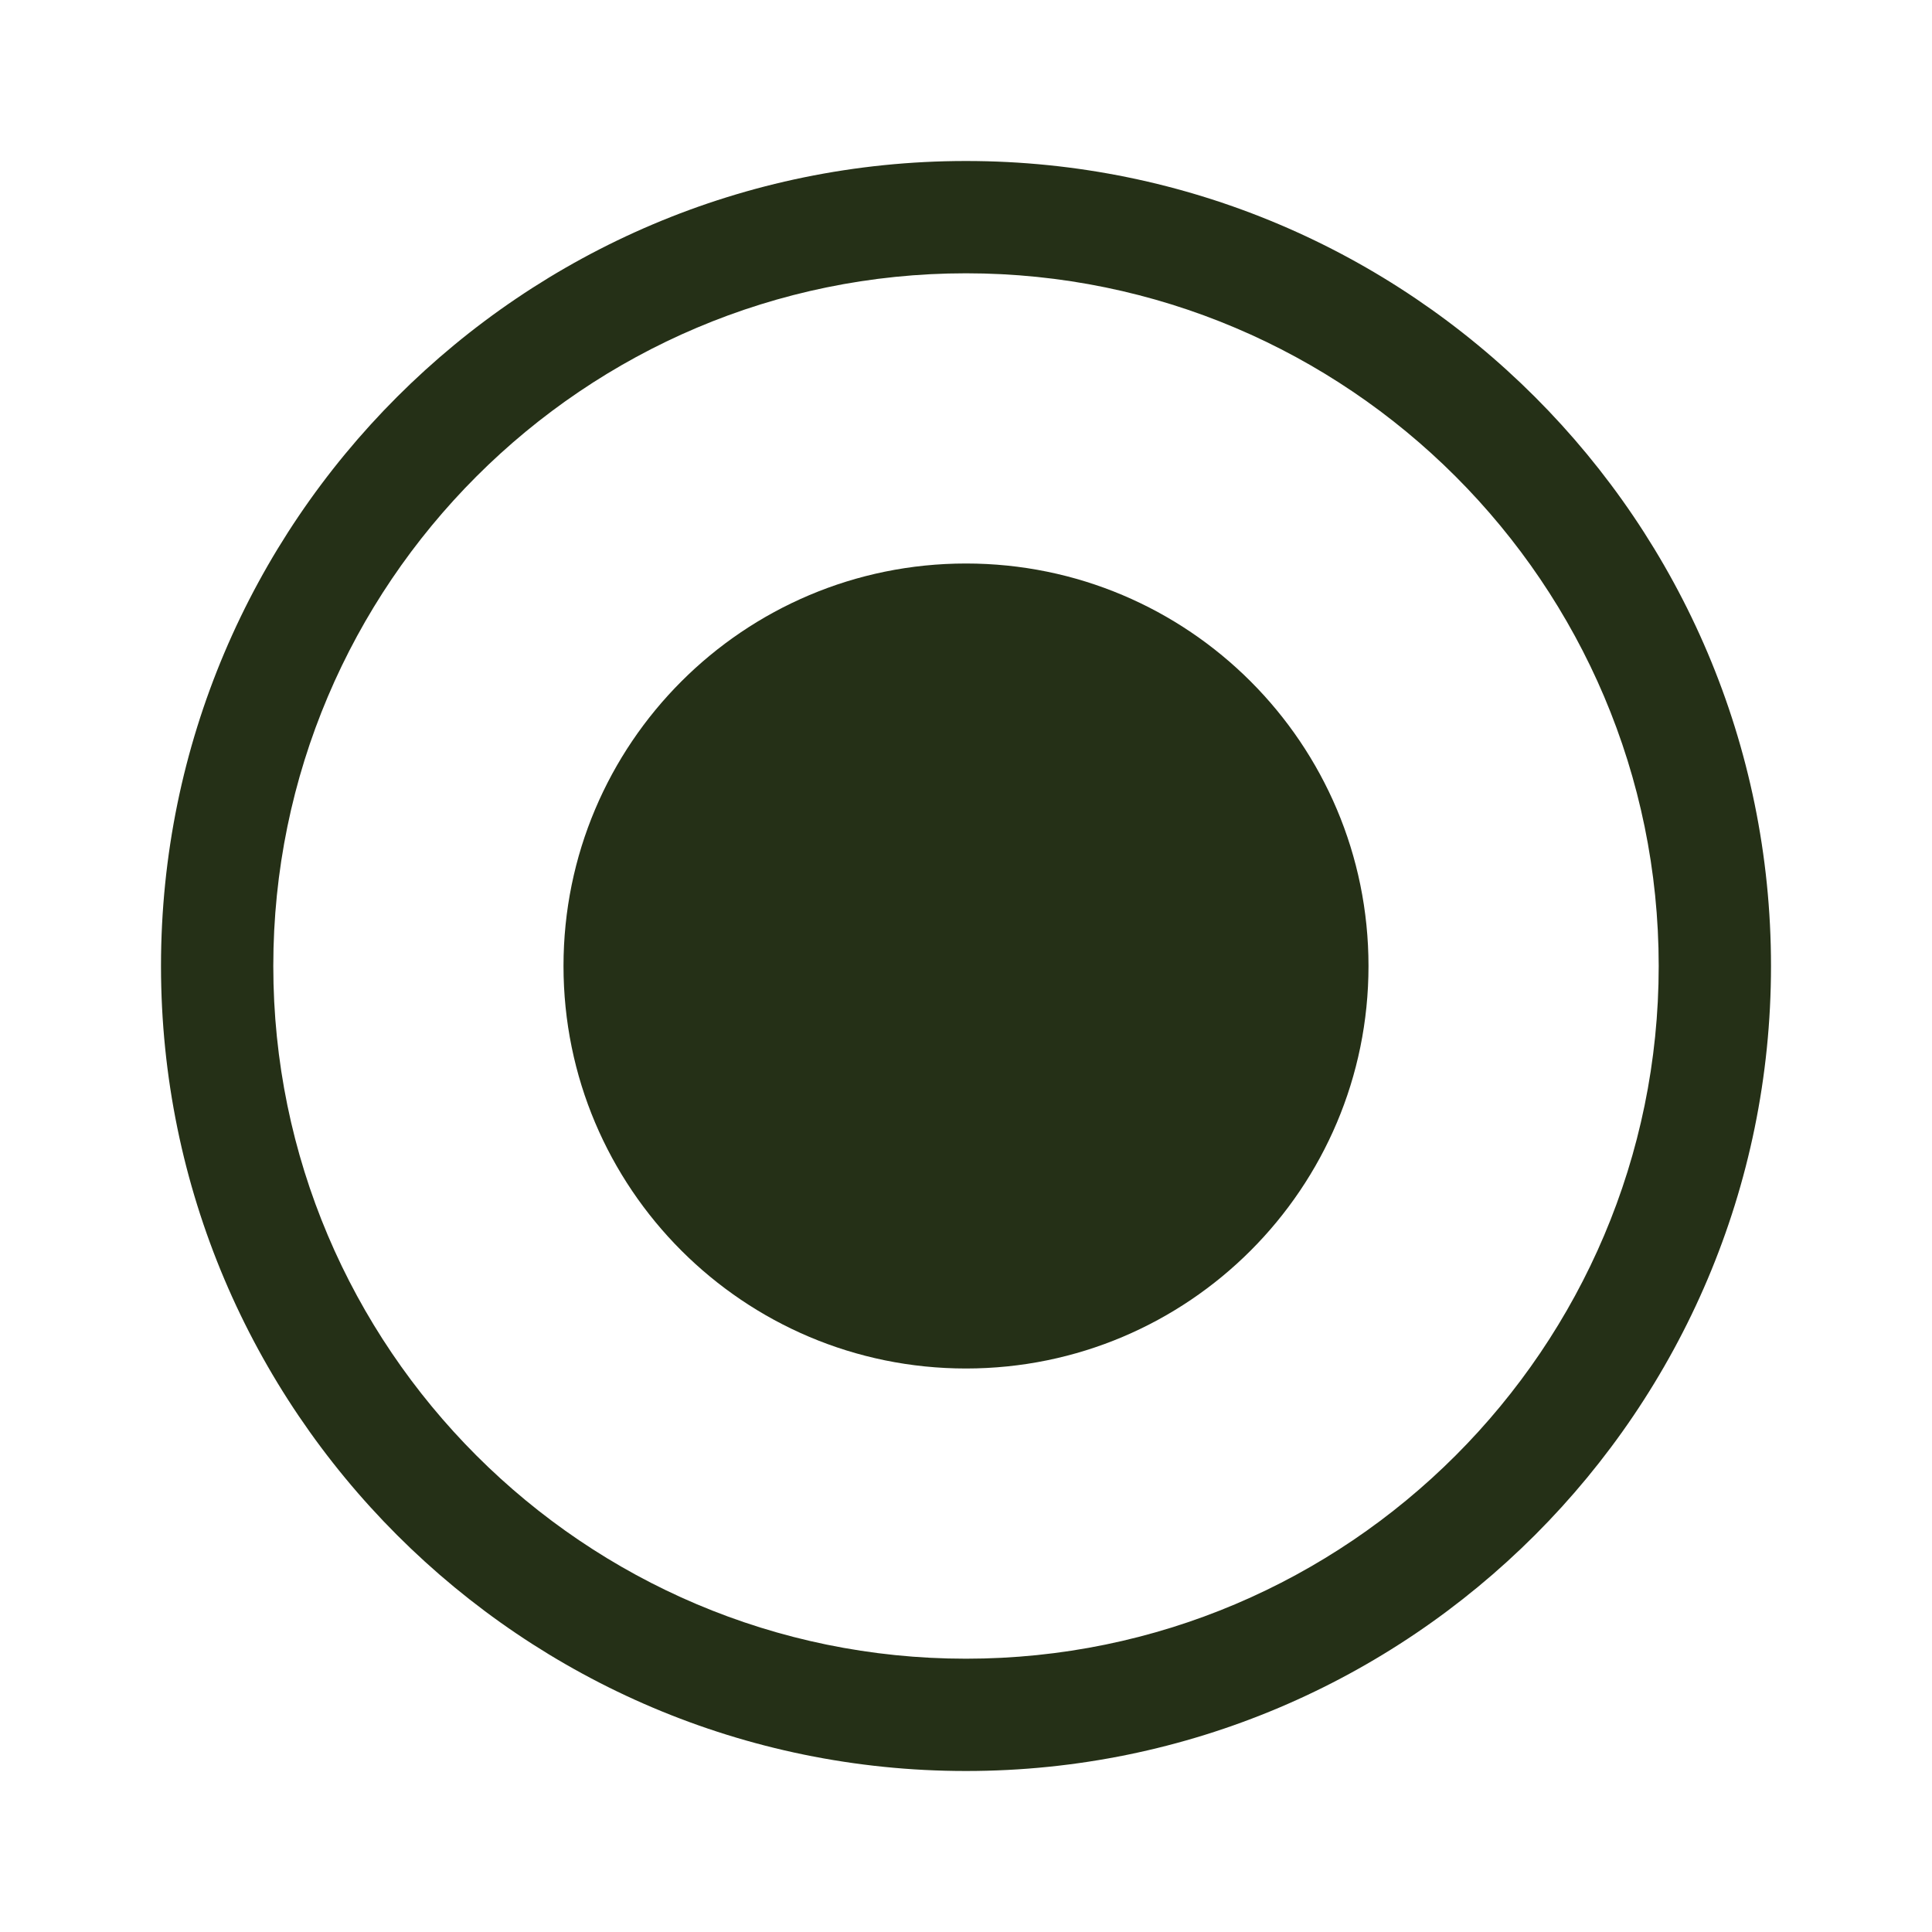
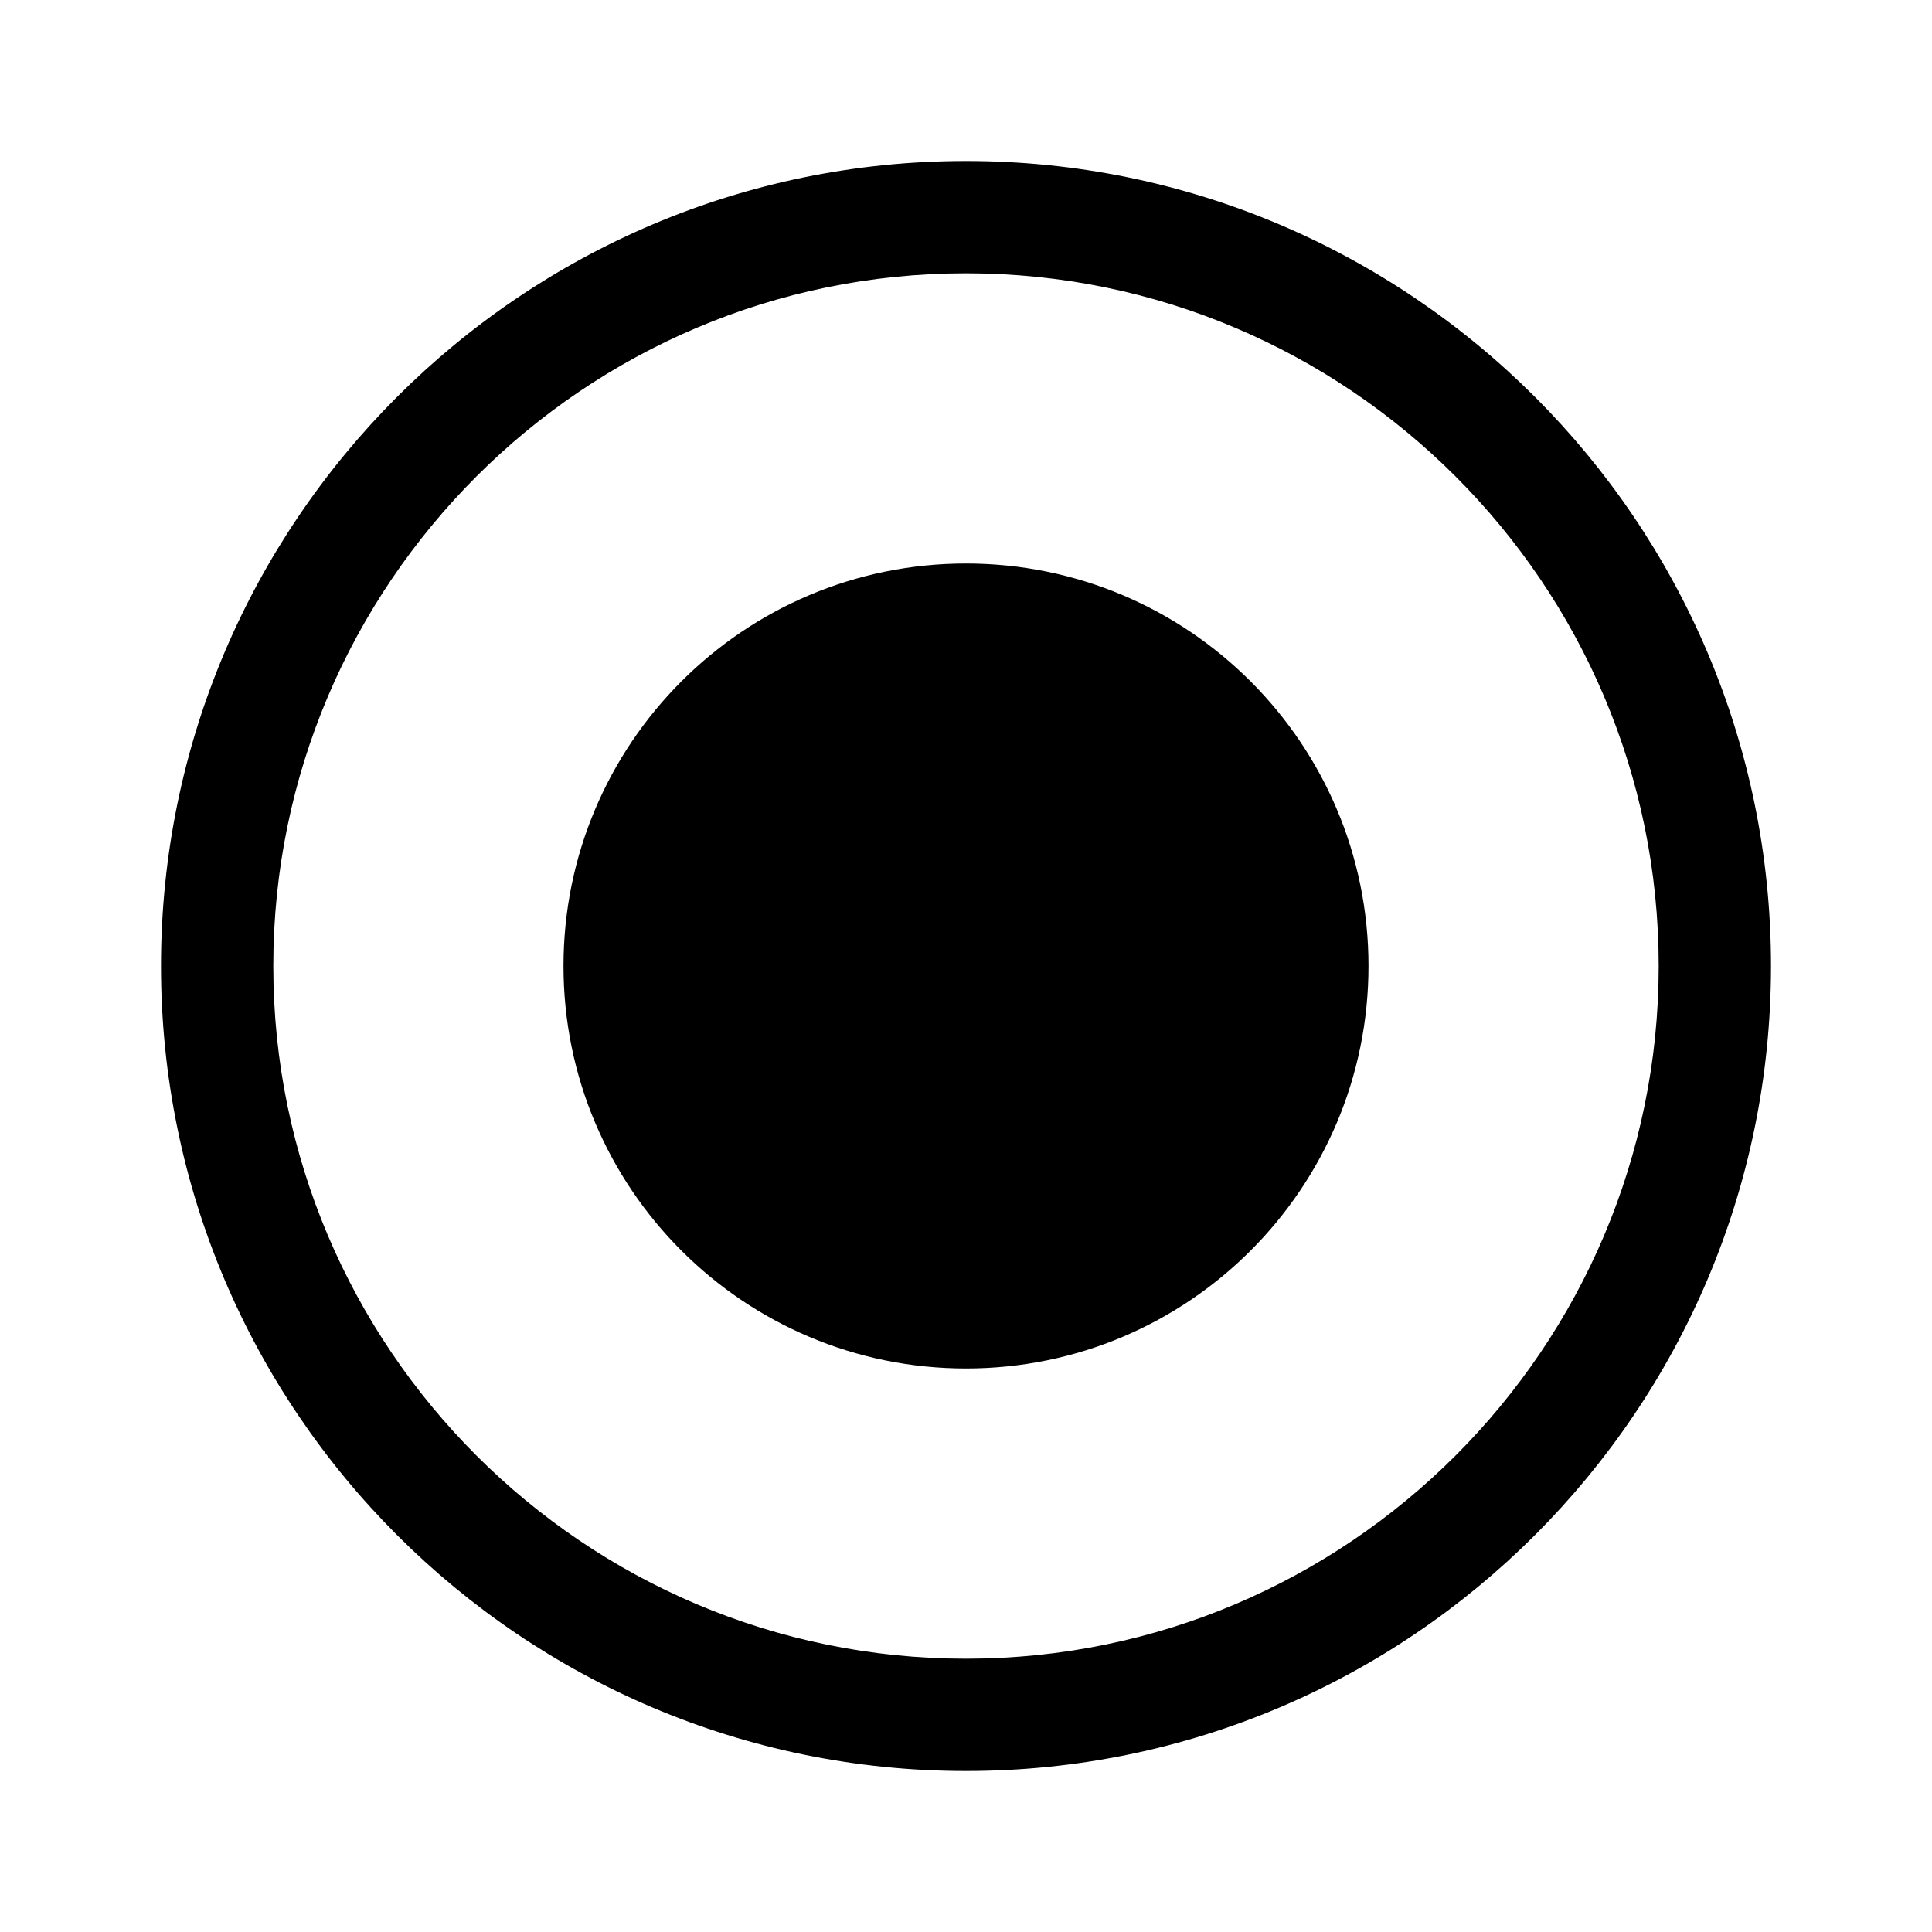
<svg xmlns="http://www.w3.org/2000/svg" width="24" height="24" viewBox="0 0 24 24" fill="none">
-   <path d="M12 22C6.484 22 2 17.516 2 12C2 6.484 6.484 2 12 2C17.516 2 22 6.484 22 12C22 17.516 17.516 22 12 22ZM12 3.395C7.256 3.395 3.395 7.256 3.395 12C3.395 16.744 7.256 20.605 12 20.605C16.744 20.605 20.605 16.744 20.605 12C20.605 7.256 16.744 3.395 12 3.395Z" fill="#253017" />
-   <circle cx="12" cy="12" r="5" fill="#253017" />
+   <path d="M12 22C6.484 22 2 17.516 2 12C2 6.484 6.484 2 12 2C17.516 2 22 6.484 22 12C22 17.516 17.516 22 12 22ZM12 3.395C7.256 3.395 3.395 7.256 3.395 12C3.395 16.744 7.256 20.605 12 20.605C16.744 20.605 20.605 16.744 20.605 12C20.605 7.256 16.744 3.395 12 3.395Z" fill="currentColor" />
+   <circle cx="12" cy="12" r="5" fill="currentColor" />
</svg>
